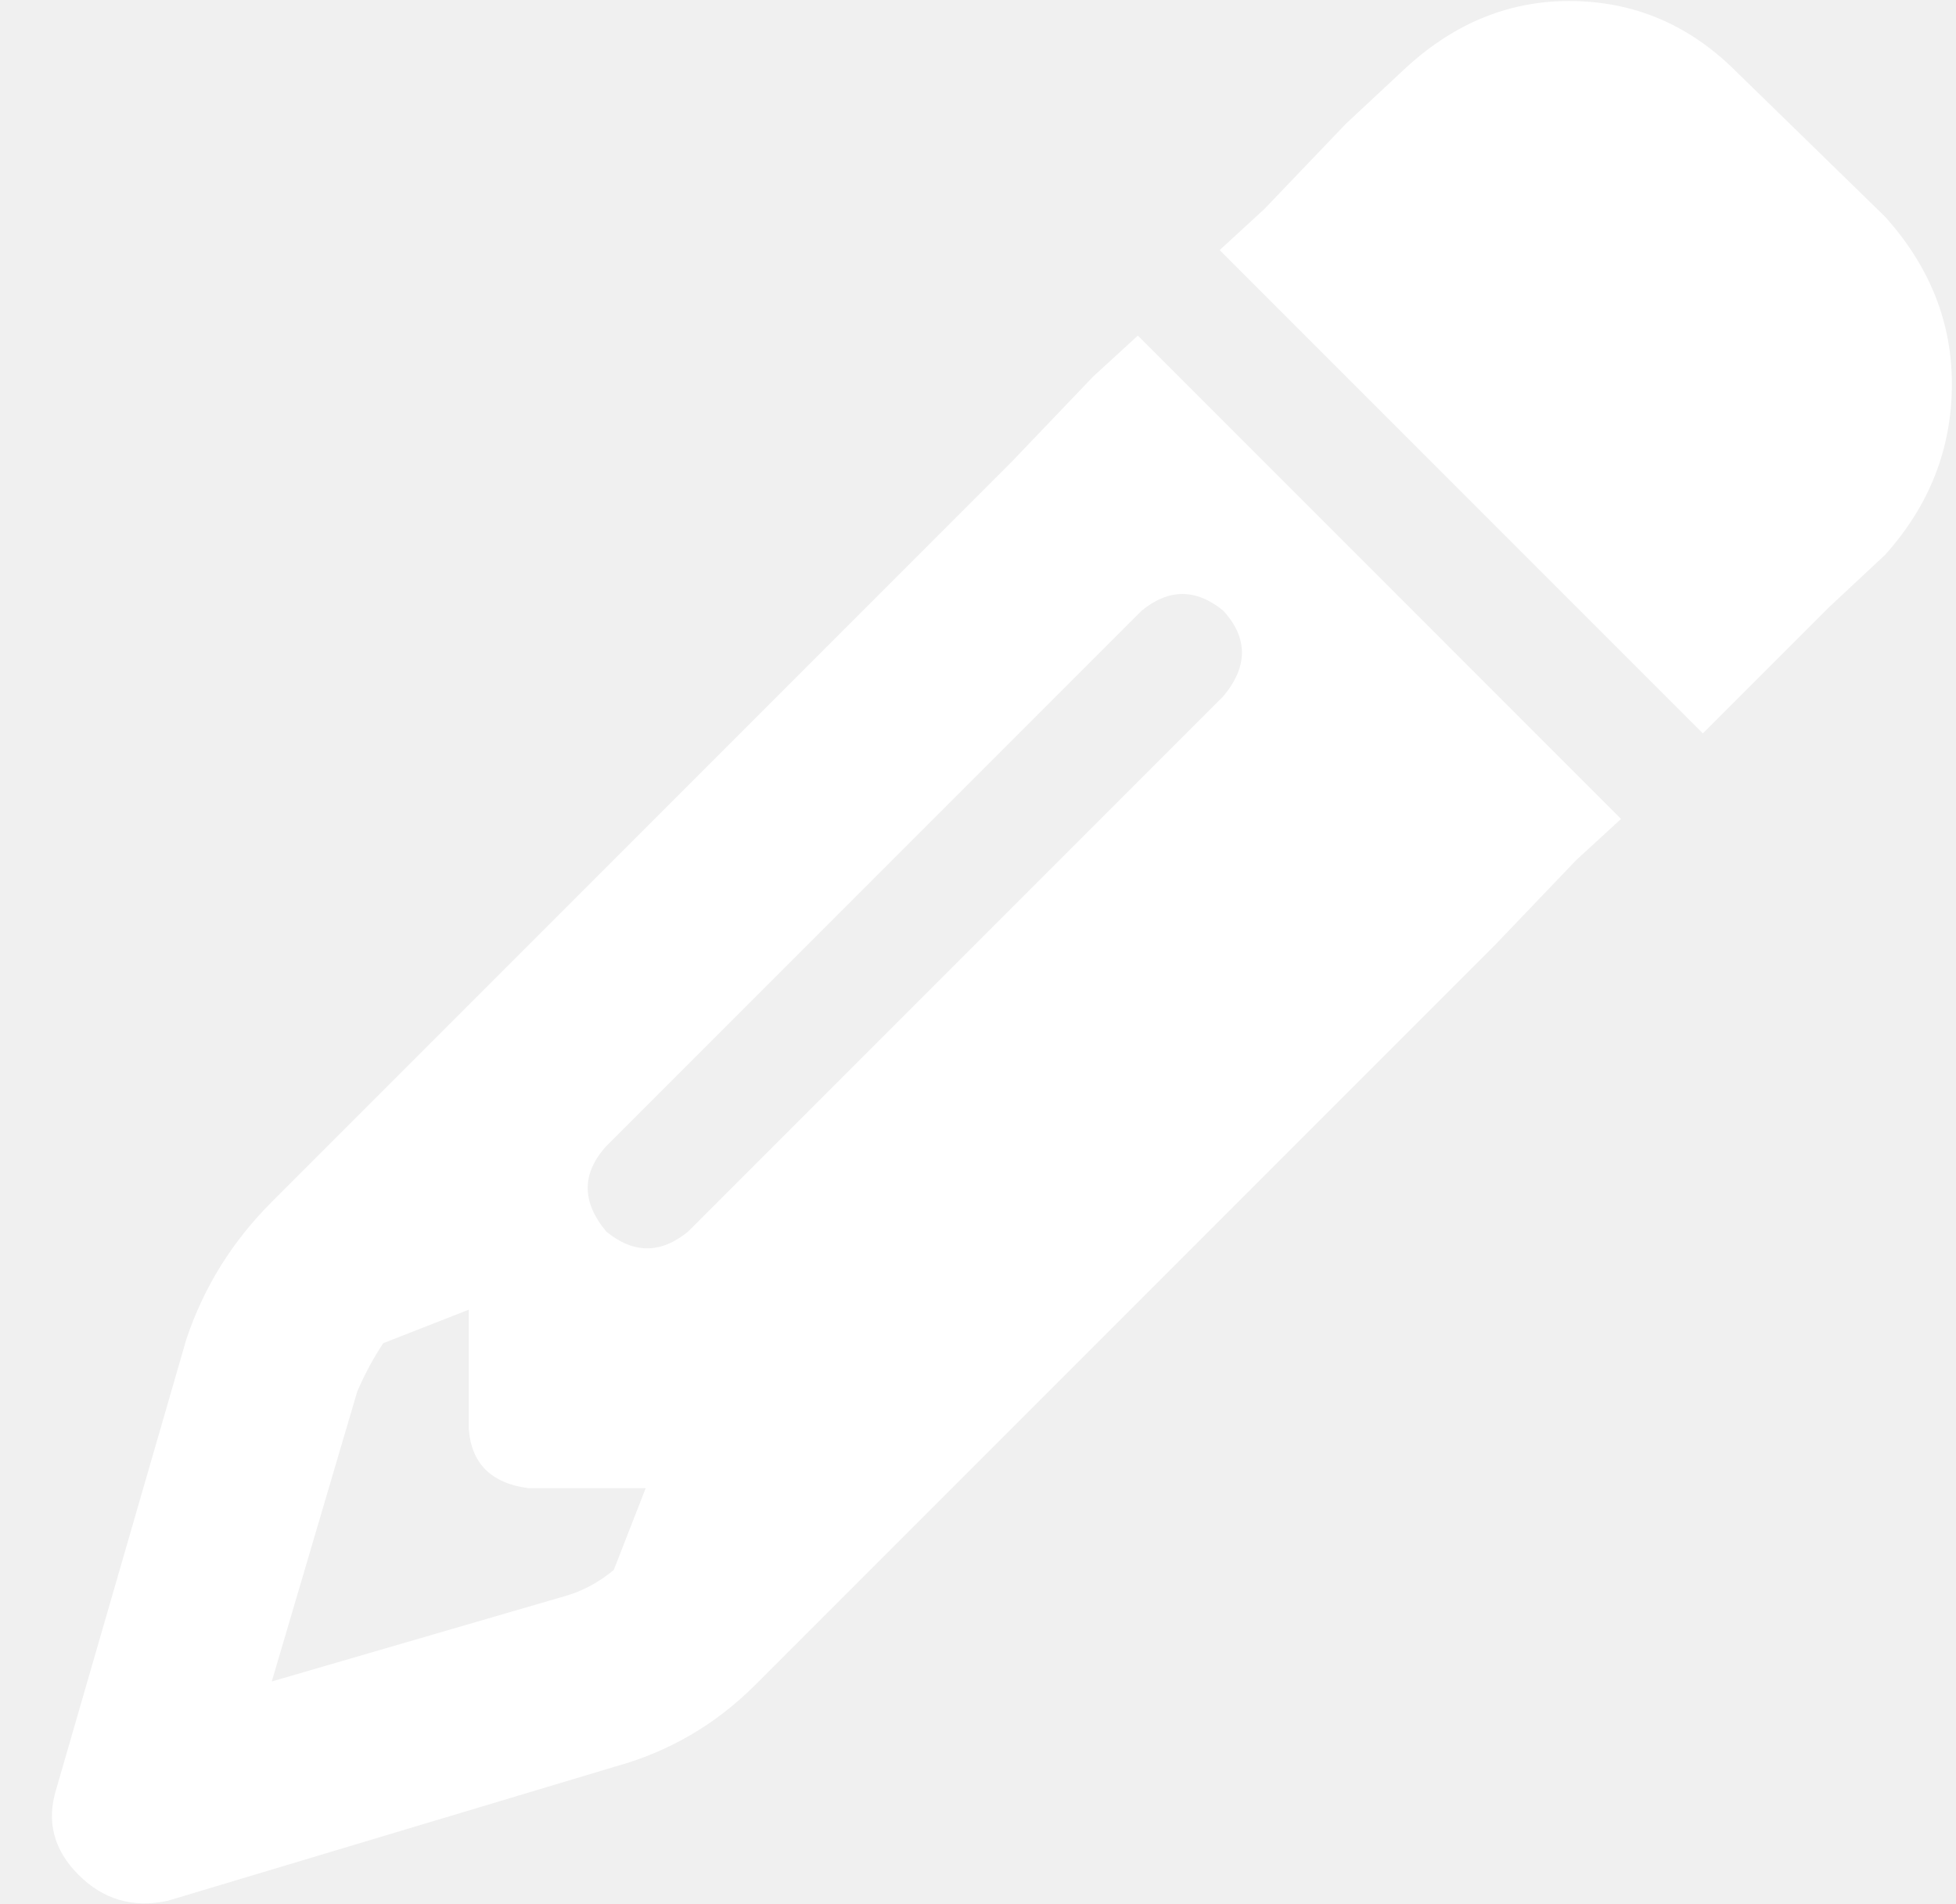
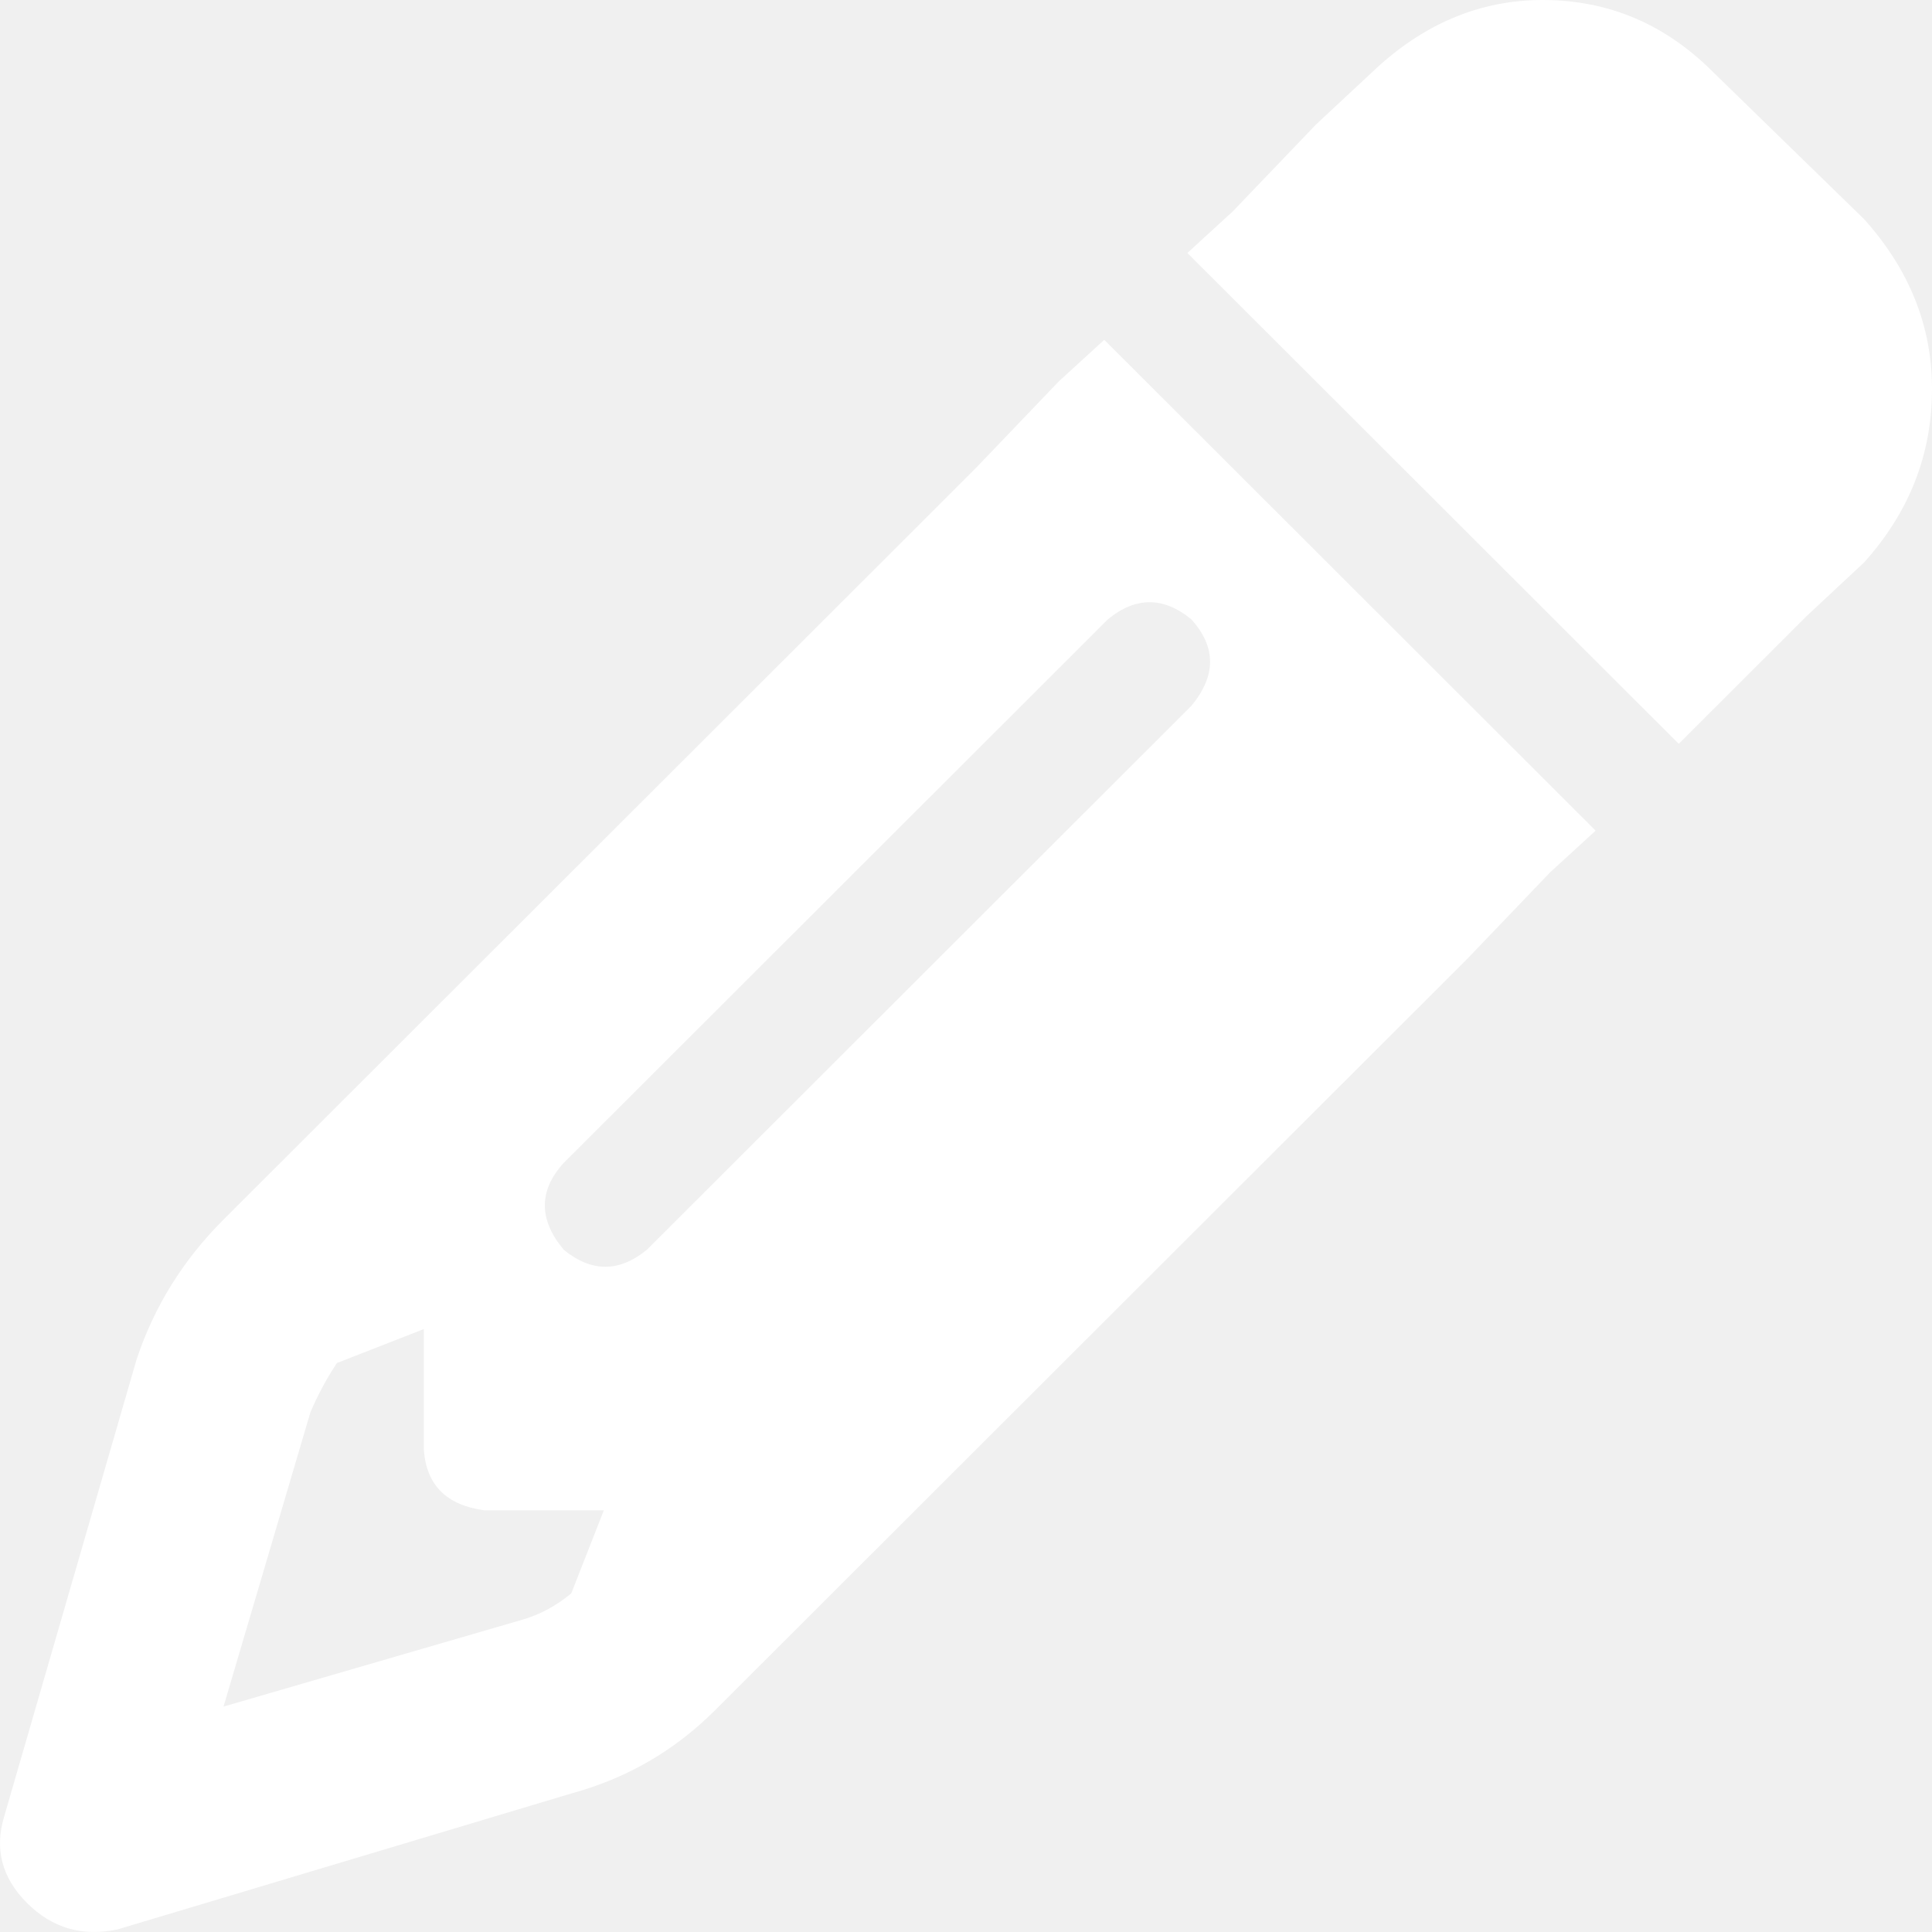
- <svg xmlns="http://www.w3.org/2000/svg" width="37" height="36" viewBox="0 0 37 36" fill="none">
-   <path d="M29.821 16.261L28.274 17.878L14.281 31.87C13.531 32.62 12.641 33.136 11.61 33.417L3.172 35.948C2.516 36.089 1.953 35.925 1.485 35.456C1.016 34.987 0.875 34.448 1.063 33.839L3.524 25.331C3.852 24.347 4.391 23.48 5.141 22.73L19.133 8.738L20.68 7.12L21.524 6.347L30.664 15.488L29.821 16.261ZM12.242 28.073V28.144H9.992C9.289 28.05 8.914 27.675 8.867 27.019V24.769L7.25 25.402C7.063 25.683 6.899 25.988 6.758 26.316L5.141 31.8L10.696 30.183C11.024 30.089 11.328 29.925 11.61 29.691L12.242 28.073ZM26.516 1.355C27.453 0.464 28.508 0.019 29.68 0.019C30.899 0.019 31.953 0.464 32.844 1.355L35.657 4.097C36.5 5.034 36.922 6.089 36.922 7.261C36.922 8.48 36.5 9.558 35.657 10.495L34.602 11.48L32.211 13.87L23.071 4.73L23.914 3.956L25.461 2.339L26.516 1.355ZM23.141 13.167C23.61 12.605 23.61 12.066 23.141 11.55C22.625 11.128 22.11 11.128 21.594 11.55L11.469 21.675C11 22.191 11 22.73 11.469 23.292C11.985 23.714 12.5 23.714 13.016 23.292L23.141 13.167Z" fill="white" />
+ <svg xmlns="http://www.w3.org/2000/svg" width="36" height="36" viewBox="0 0 36 36" fill="none">
+   <path d="M28.887 16.252L27.337 17.87L13.321 31.871C12.57 32.621 11.678 33.137 10.645 33.419L2.193 35.951C1.536 36.092 0.973 35.928 0.503 35.459C0.034 34.99 -0.107 34.45 0.08 33.841L2.546 25.328C2.874 24.343 3.414 23.475 4.165 22.725L18.181 8.724L19.73 7.106L20.576 6.332L29.732 15.478L28.887 16.252ZM11.279 28.072V28.142H9.025C8.321 28.048 7.945 27.673 7.898 27.016V24.765L6.278 25.398C6.091 25.68 5.926 25.984 5.785 26.313L4.165 31.8L9.729 30.182C10.058 30.088 10.363 29.924 10.645 29.69L11.279 28.072ZM25.576 1.337C26.515 0.446 27.572 0 28.746 0C29.966 0 31.023 0.446 31.915 1.337L34.732 4.081C35.577 5.019 36 6.074 36 7.247C36 8.466 35.577 9.545 34.732 10.483L33.676 11.468L31.281 13.86L22.125 4.714L22.97 3.94L24.52 2.322L25.576 1.337ZM22.196 13.156C22.665 12.594 22.665 12.054 22.196 11.538C21.679 11.116 21.163 11.116 20.646 11.538L10.504 21.669C10.035 22.185 10.035 22.725 10.504 23.287C11.021 23.71 11.537 23.71 12.054 23.287L22.196 13.156Z" fill="white" />
</svg>
